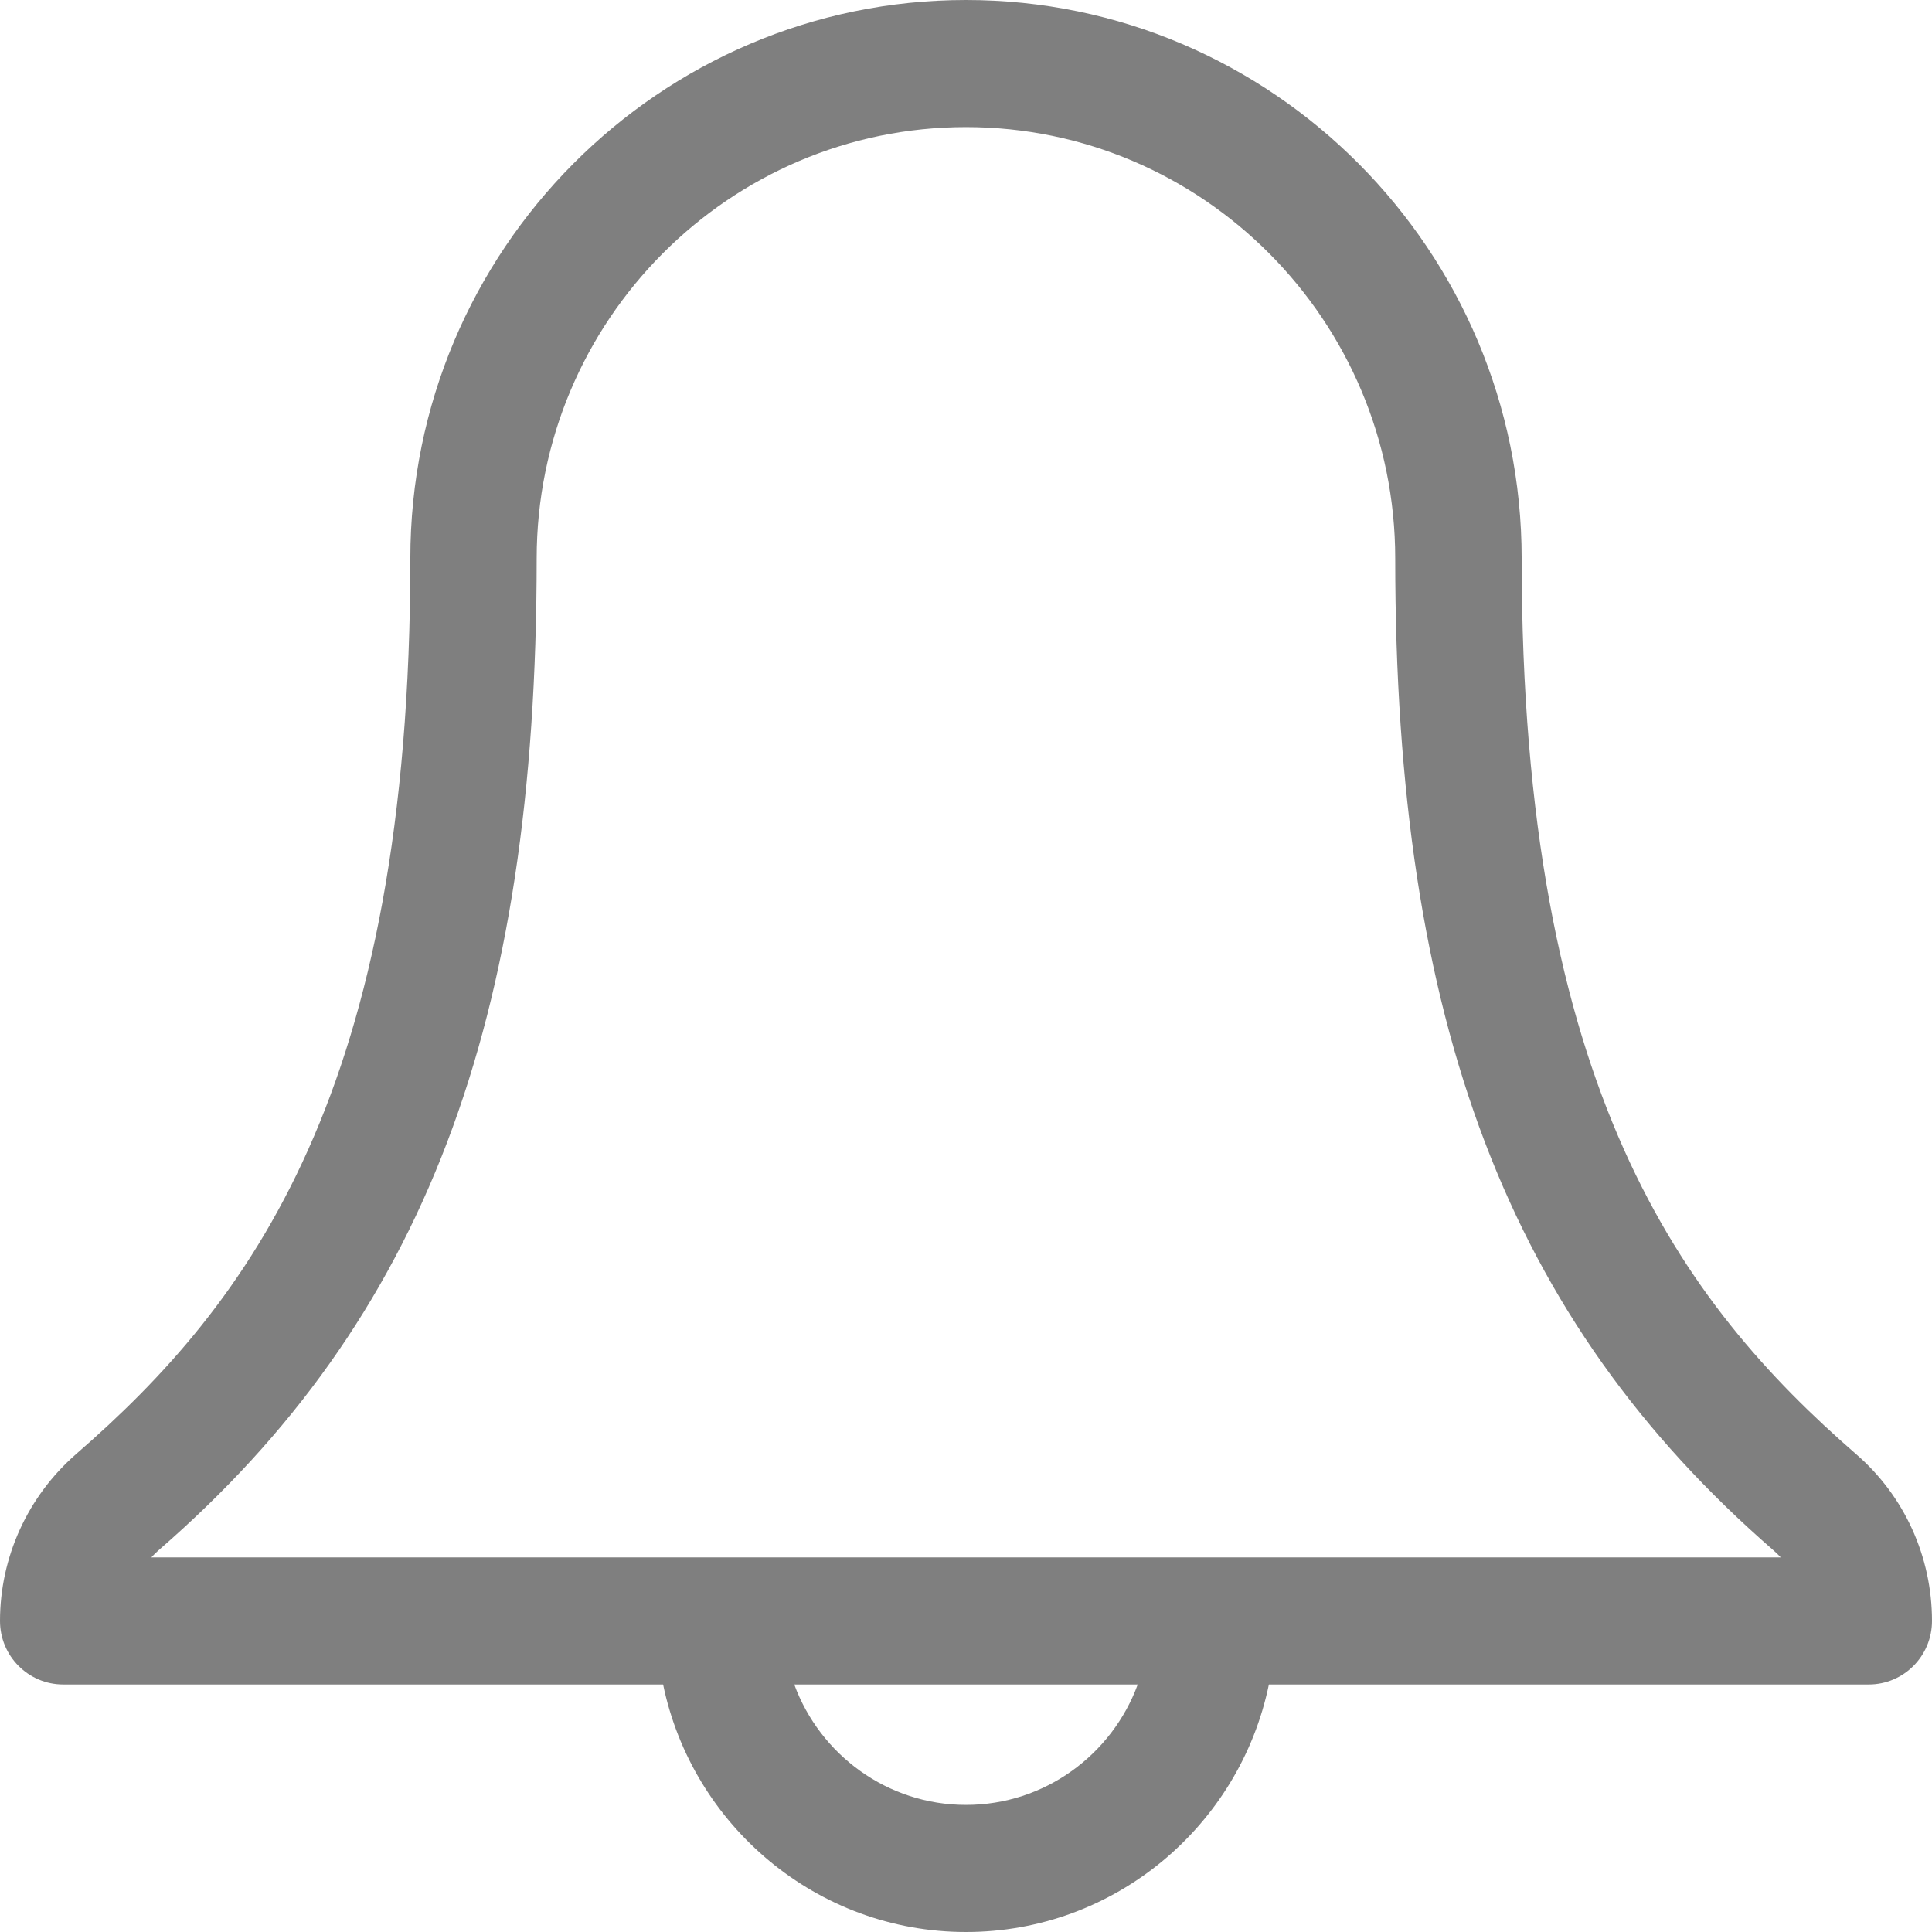
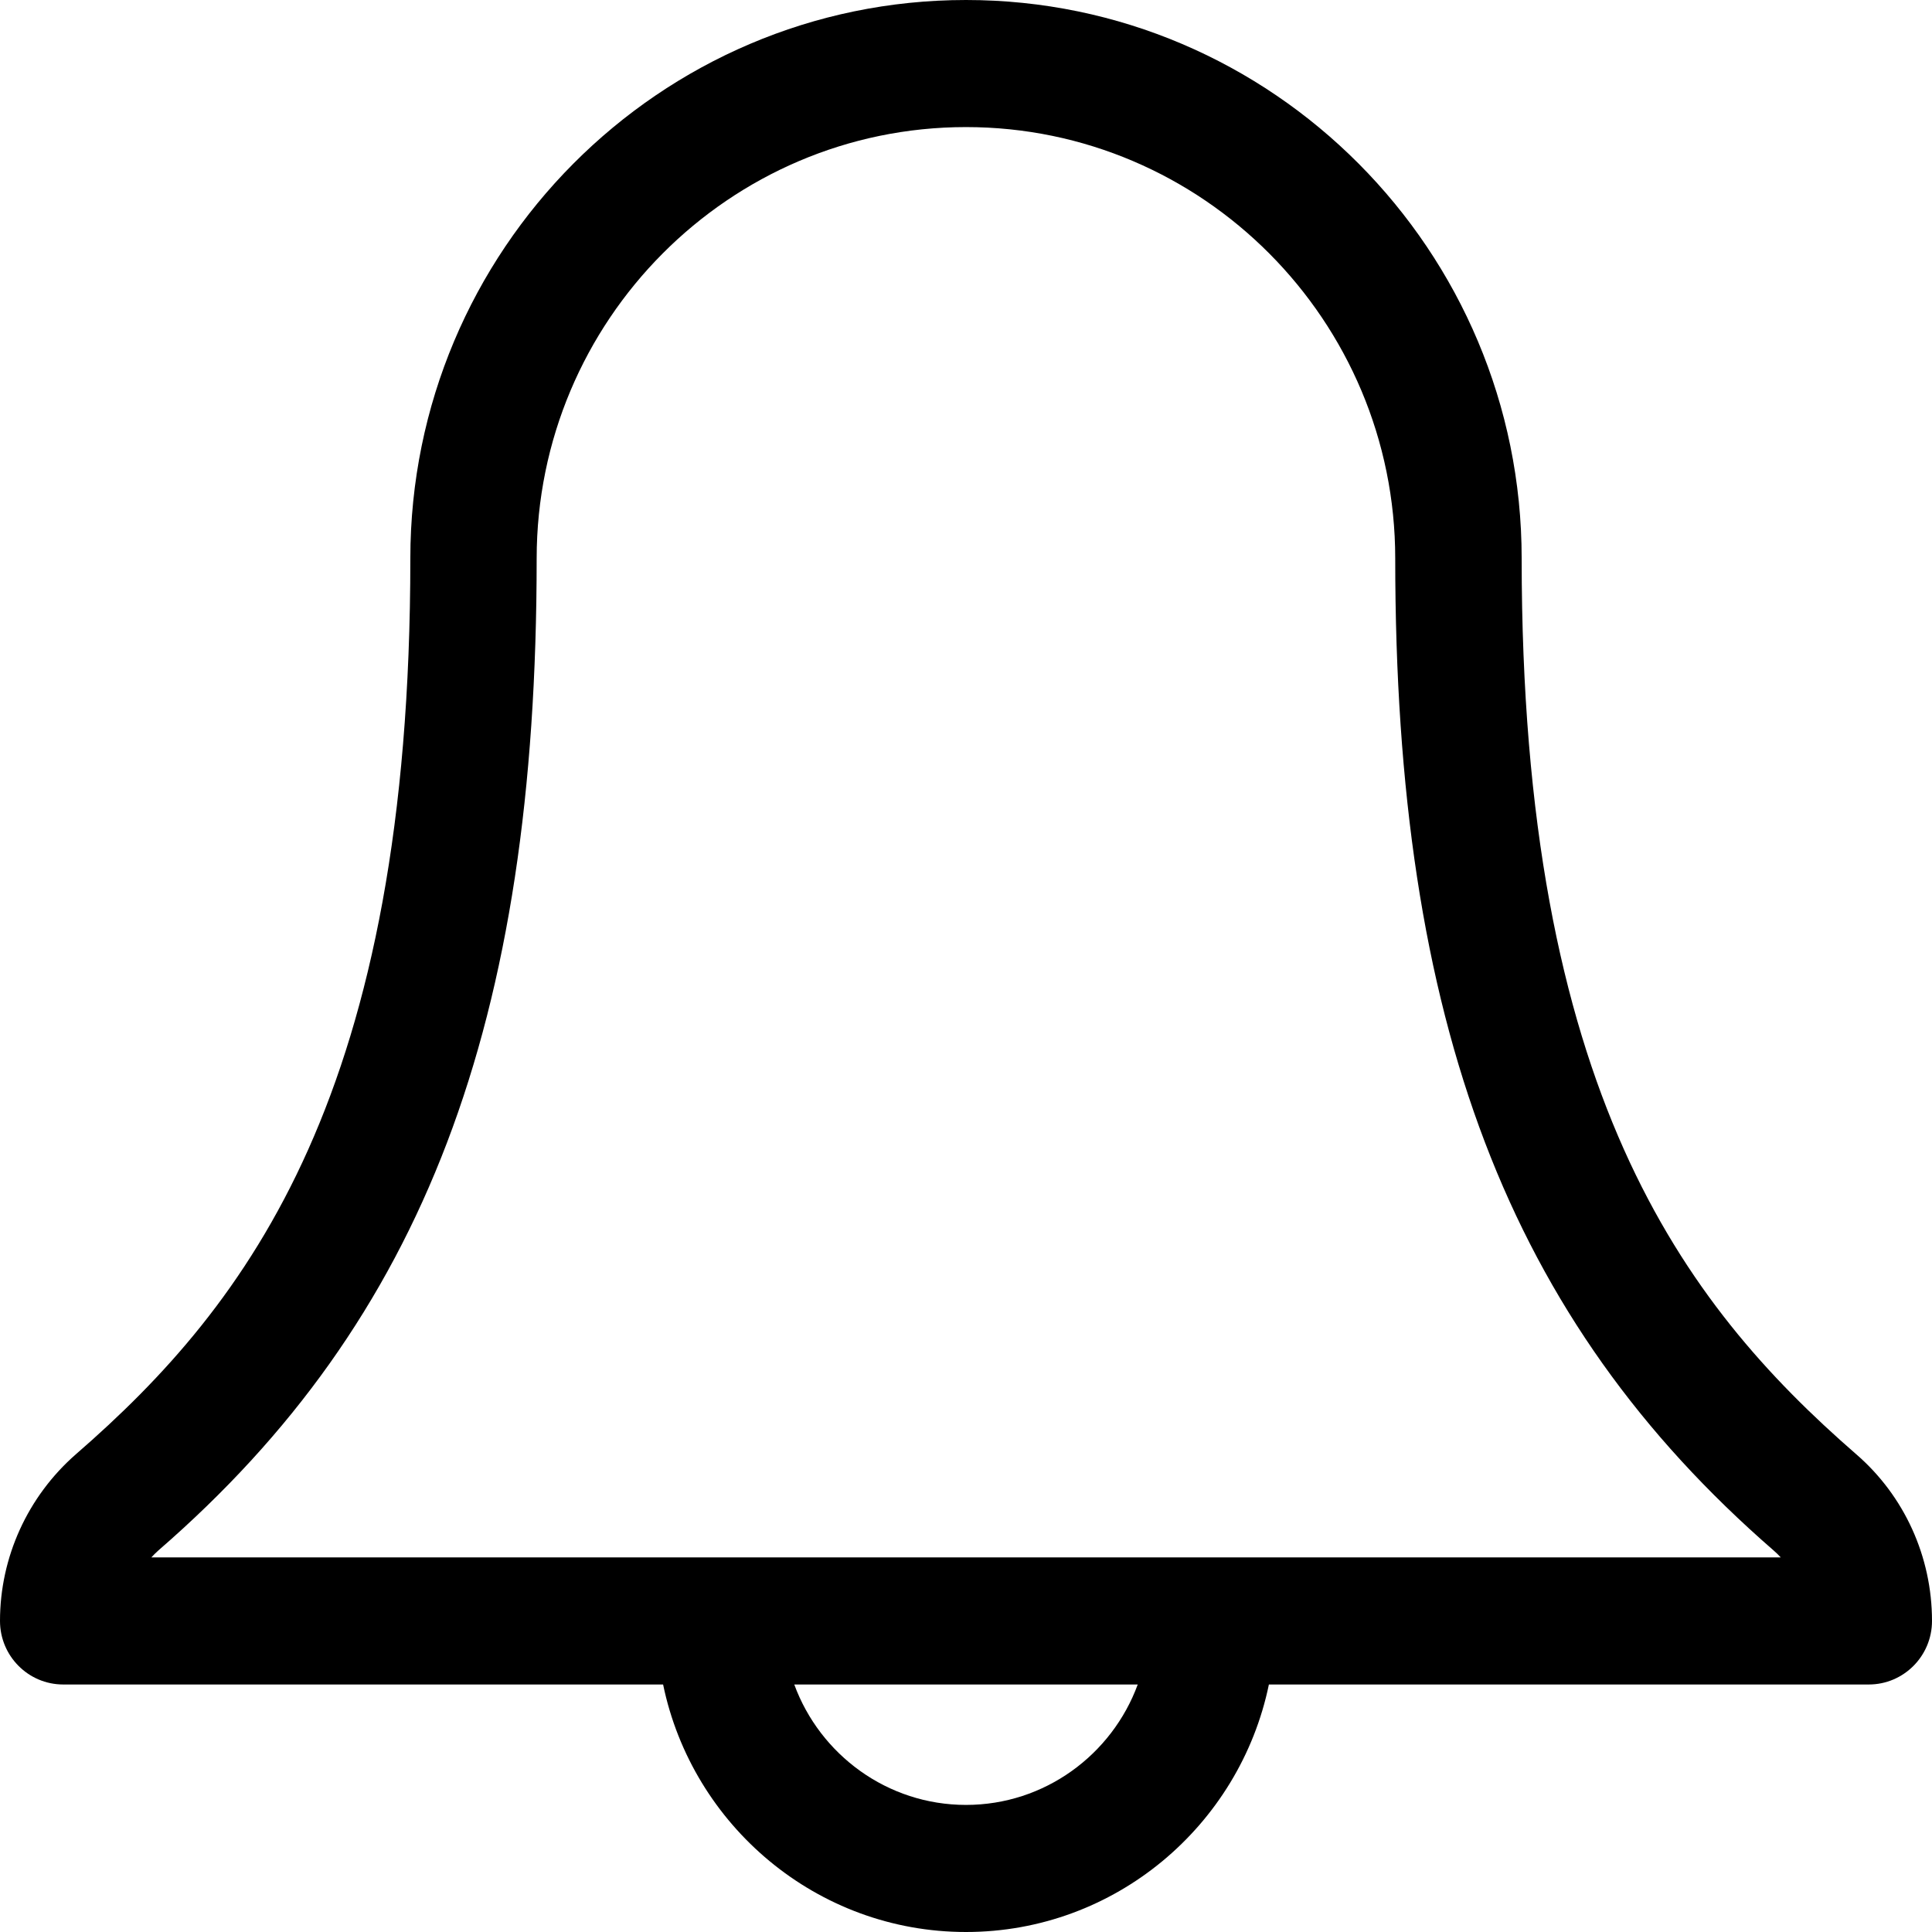
<svg xmlns="http://www.w3.org/2000/svg" viewBox="0 0 18 18" id="root">
-   <path d="M17.293 13.548C15.675 12.141 14.177 10.157 14.177 5.203C14.177 2.334 11.855 0 9 0C6.145 0 3.823 2.334 3.823 5.203C3.823 10.162 2.326 12.144 0.707 13.549C0.258 13.942 0 14.508 0 15.102C0 15.429 0.264 15.694 0.589 15.694H6.178C6.45 17.009 7.612 18 9 18C10.388 18 11.55 17.009 11.822 15.694H17.411C17.736 15.694 18 15.429 18 15.102C18 14.503 17.742 13.936 17.293 13.548ZM9 16.816C8.267 16.816 7.64 16.348 7.4 15.694H10.6C10.36 16.348 9.733 16.816 9 16.816ZM1.41 14.51C1.431 14.487 1.454 14.464 1.478 14.443C3.947 12.301 5 9.537 5 5.203C5 2.987 6.795 1.184 9 1.184C11.205 1.184 12.999 2.987 12.999 5.203C12.999 9.534 14.053 12.297 16.523 14.444C16.547 14.465 16.57 14.487 16.591 14.51H1.41Z" fill="black" fill-opacity="0.5" />
+   <path d="M17.293 13.548C15.675 12.141 14.177 10.157 14.177 5.203C14.177 2.334 11.855 0 9 0C6.145 0 3.823 2.334 3.823 5.203C3.823 10.162 2.326 12.144 0.707 13.549C0.258 13.942 0 14.508 0 15.102C0 15.429 0.264 15.694 0.589 15.694H6.178C6.45 17.009 7.612 18 9 18C10.388 18 11.55 17.009 11.822 15.694H17.411C17.736 15.694 18 15.429 18 15.102C18 14.503 17.742 13.936 17.293 13.548ZM9 16.816C8.267 16.816 7.64 16.348 7.4 15.694H10.6C10.36 16.348 9.733 16.816 9 16.816ZM1.41 14.51C1.431 14.487 1.454 14.464 1.478 14.443C3.947 12.301 5 9.537 5 5.203C5 2.987 6.795 1.184 9 1.184C11.205 1.184 12.999 2.987 12.999 5.203C12.999 9.534 14.053 12.297 16.523 14.444C16.547 14.465 16.57 14.487 16.591 14.51H1.41Z" />
</svg>
